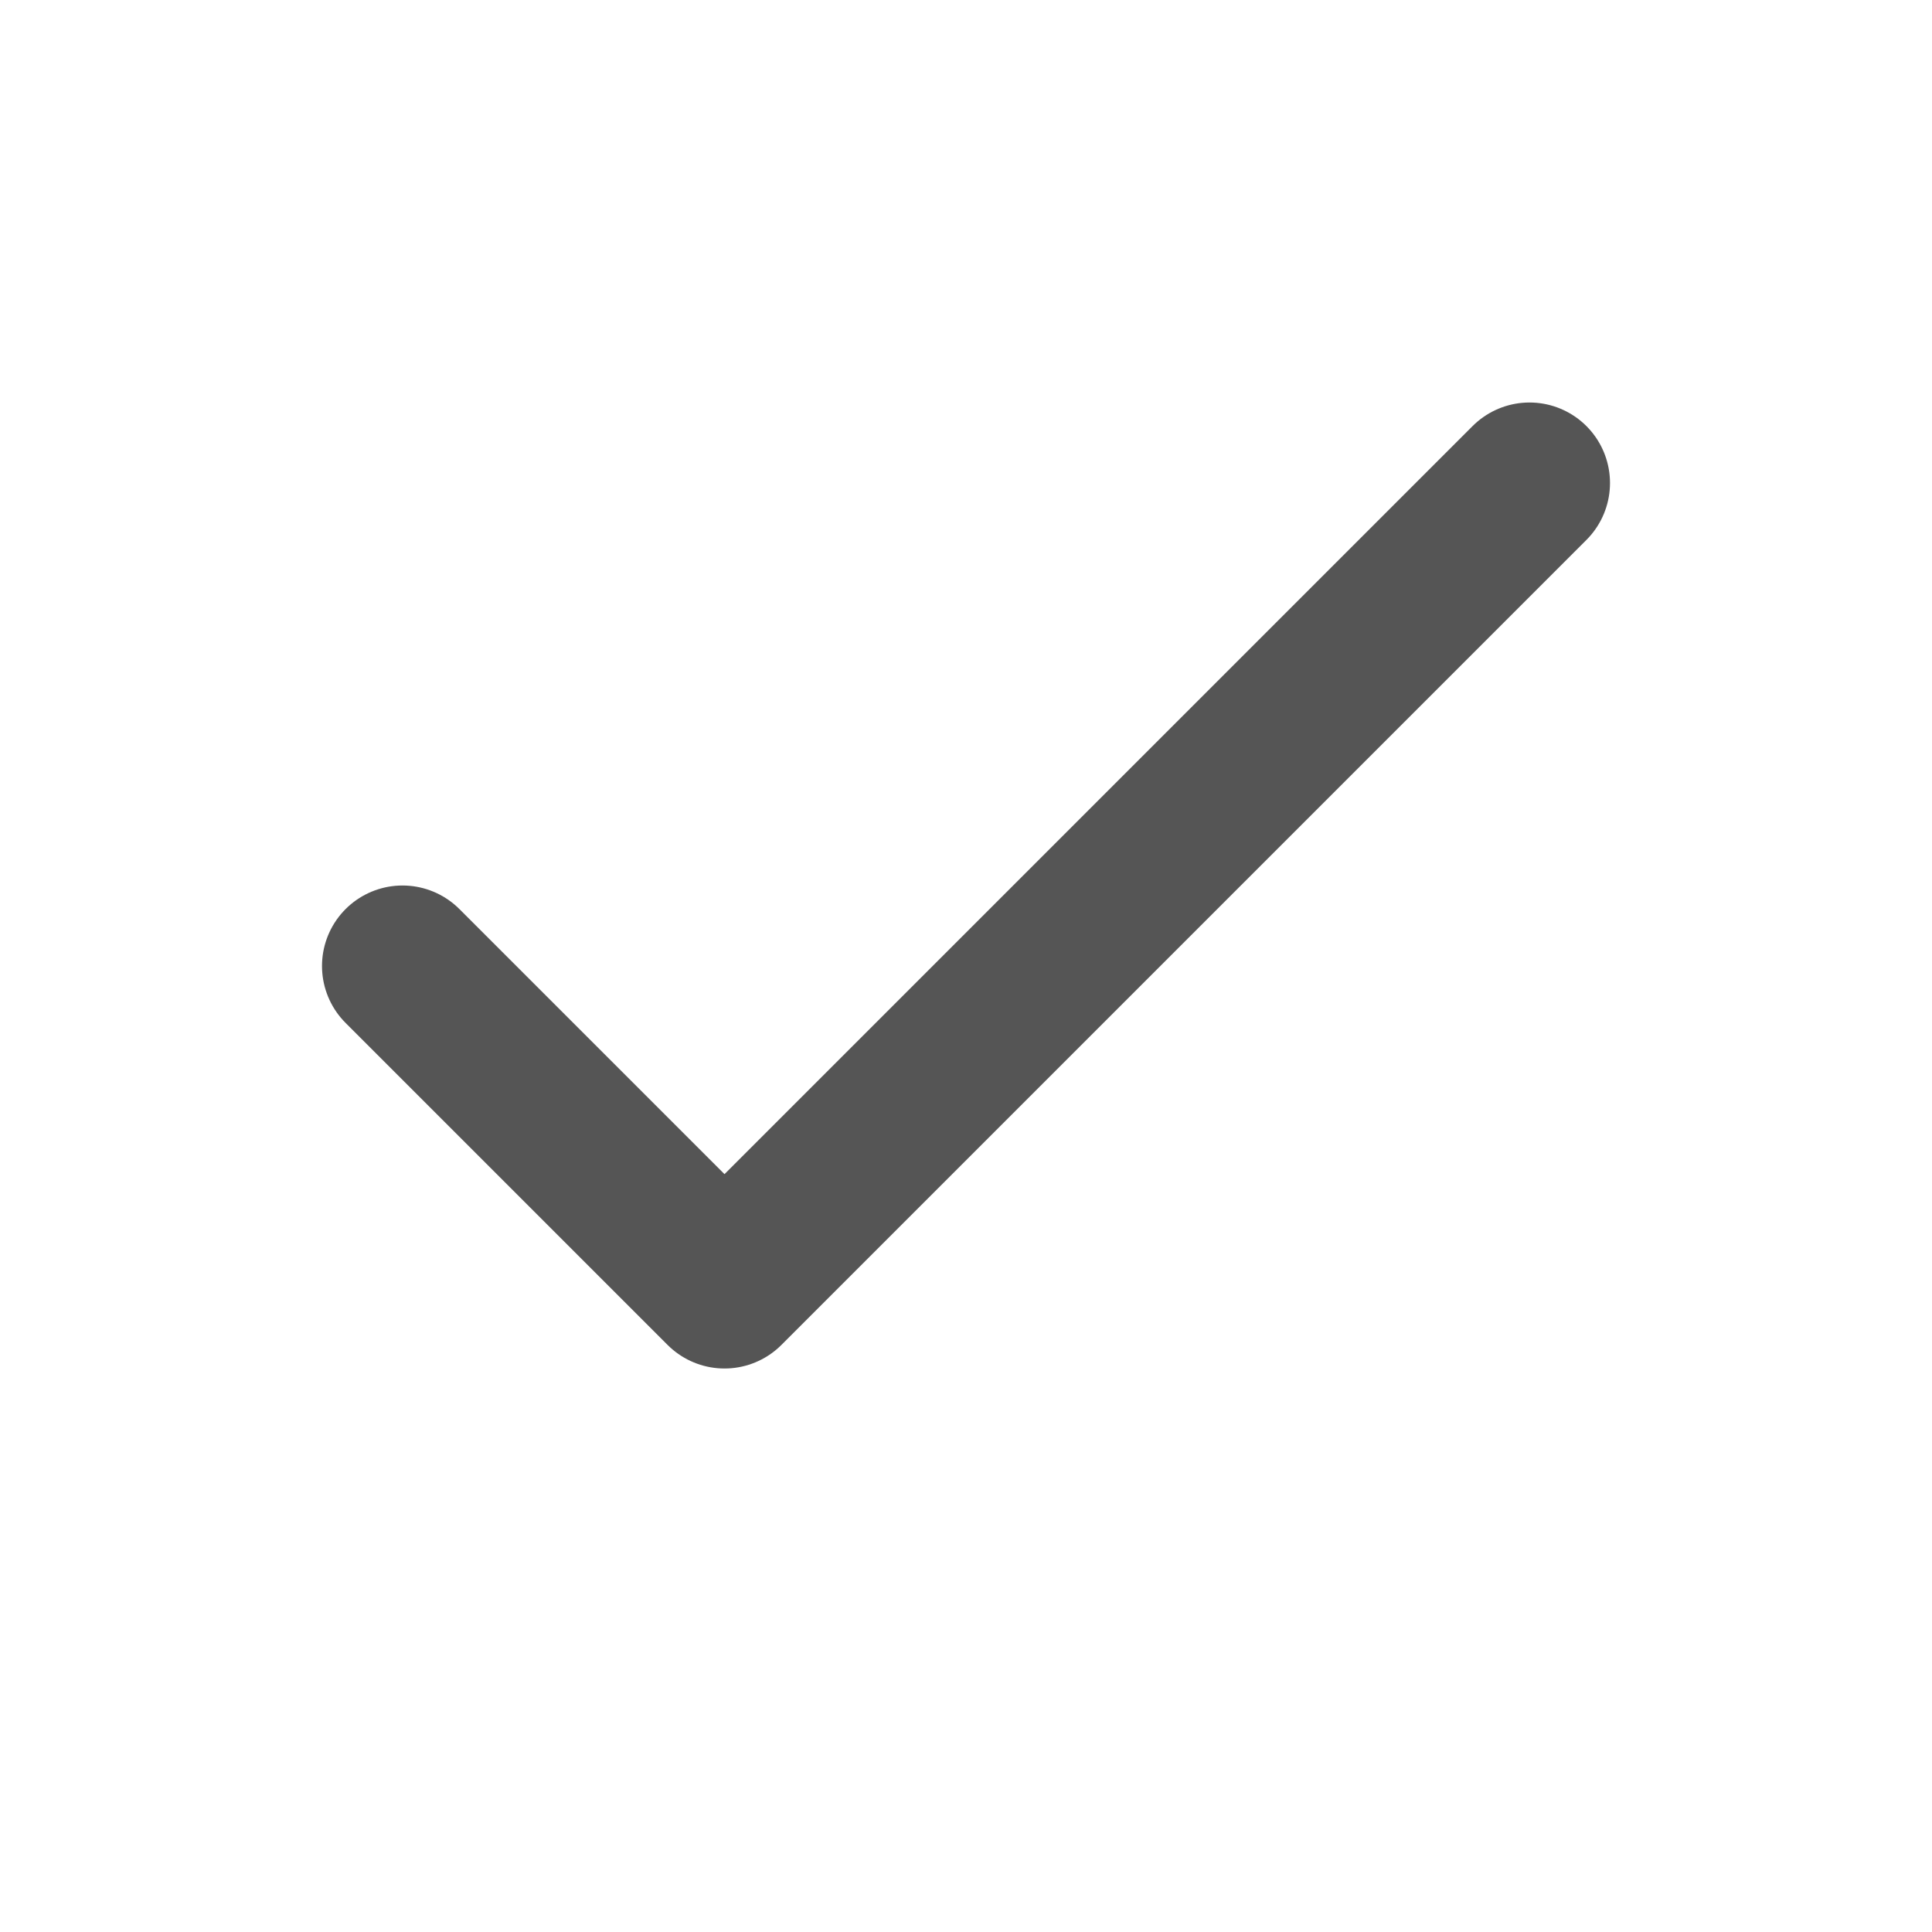
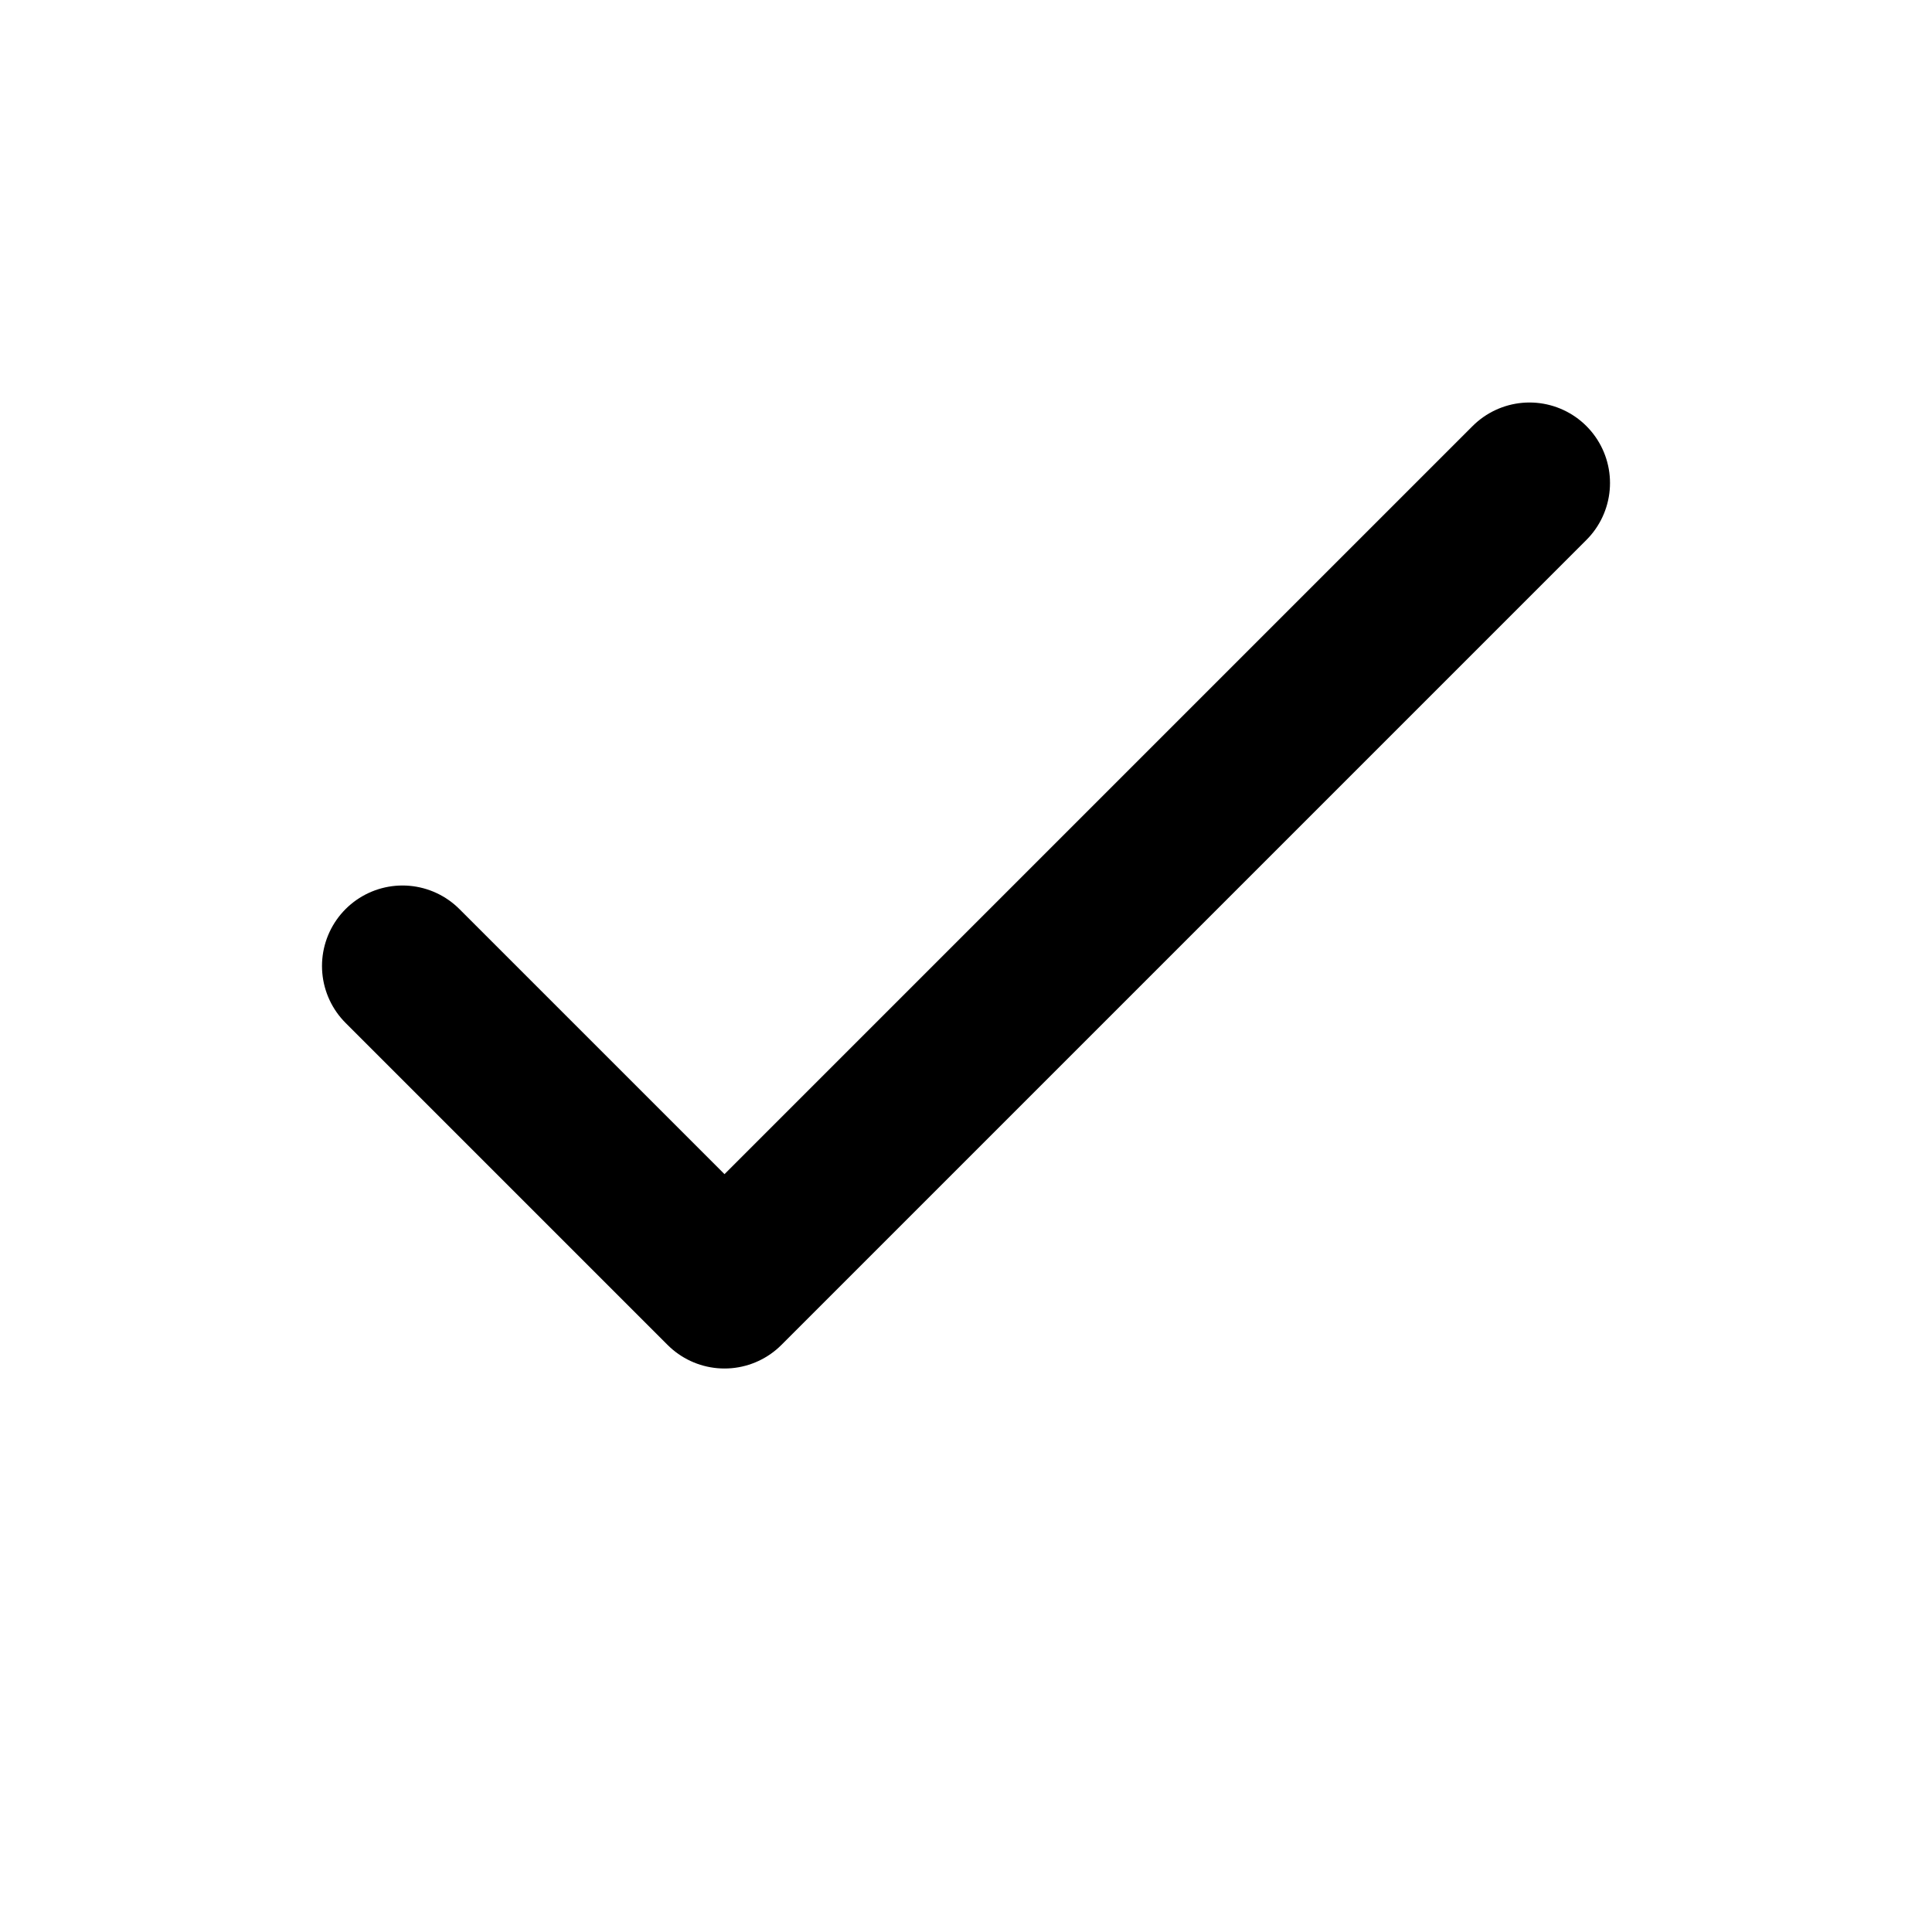
- <svg xmlns="http://www.w3.org/2000/svg" width="12" height="12" viewBox="0 0 24 24" fill="none" stroke="#555555" stroke-width="2" stroke-linecap="round" stroke-linejoin="round">
+ <svg xmlns="http://www.w3.org/2000/svg" width="14" height="14" viewBox="0 0 24 24" fill="none" stroke="currentColor" stroke-width="2" stroke-linecap="round" stroke-linejoin="round">
  <path d="m5 12 4 4L19 6" />
</svg>
